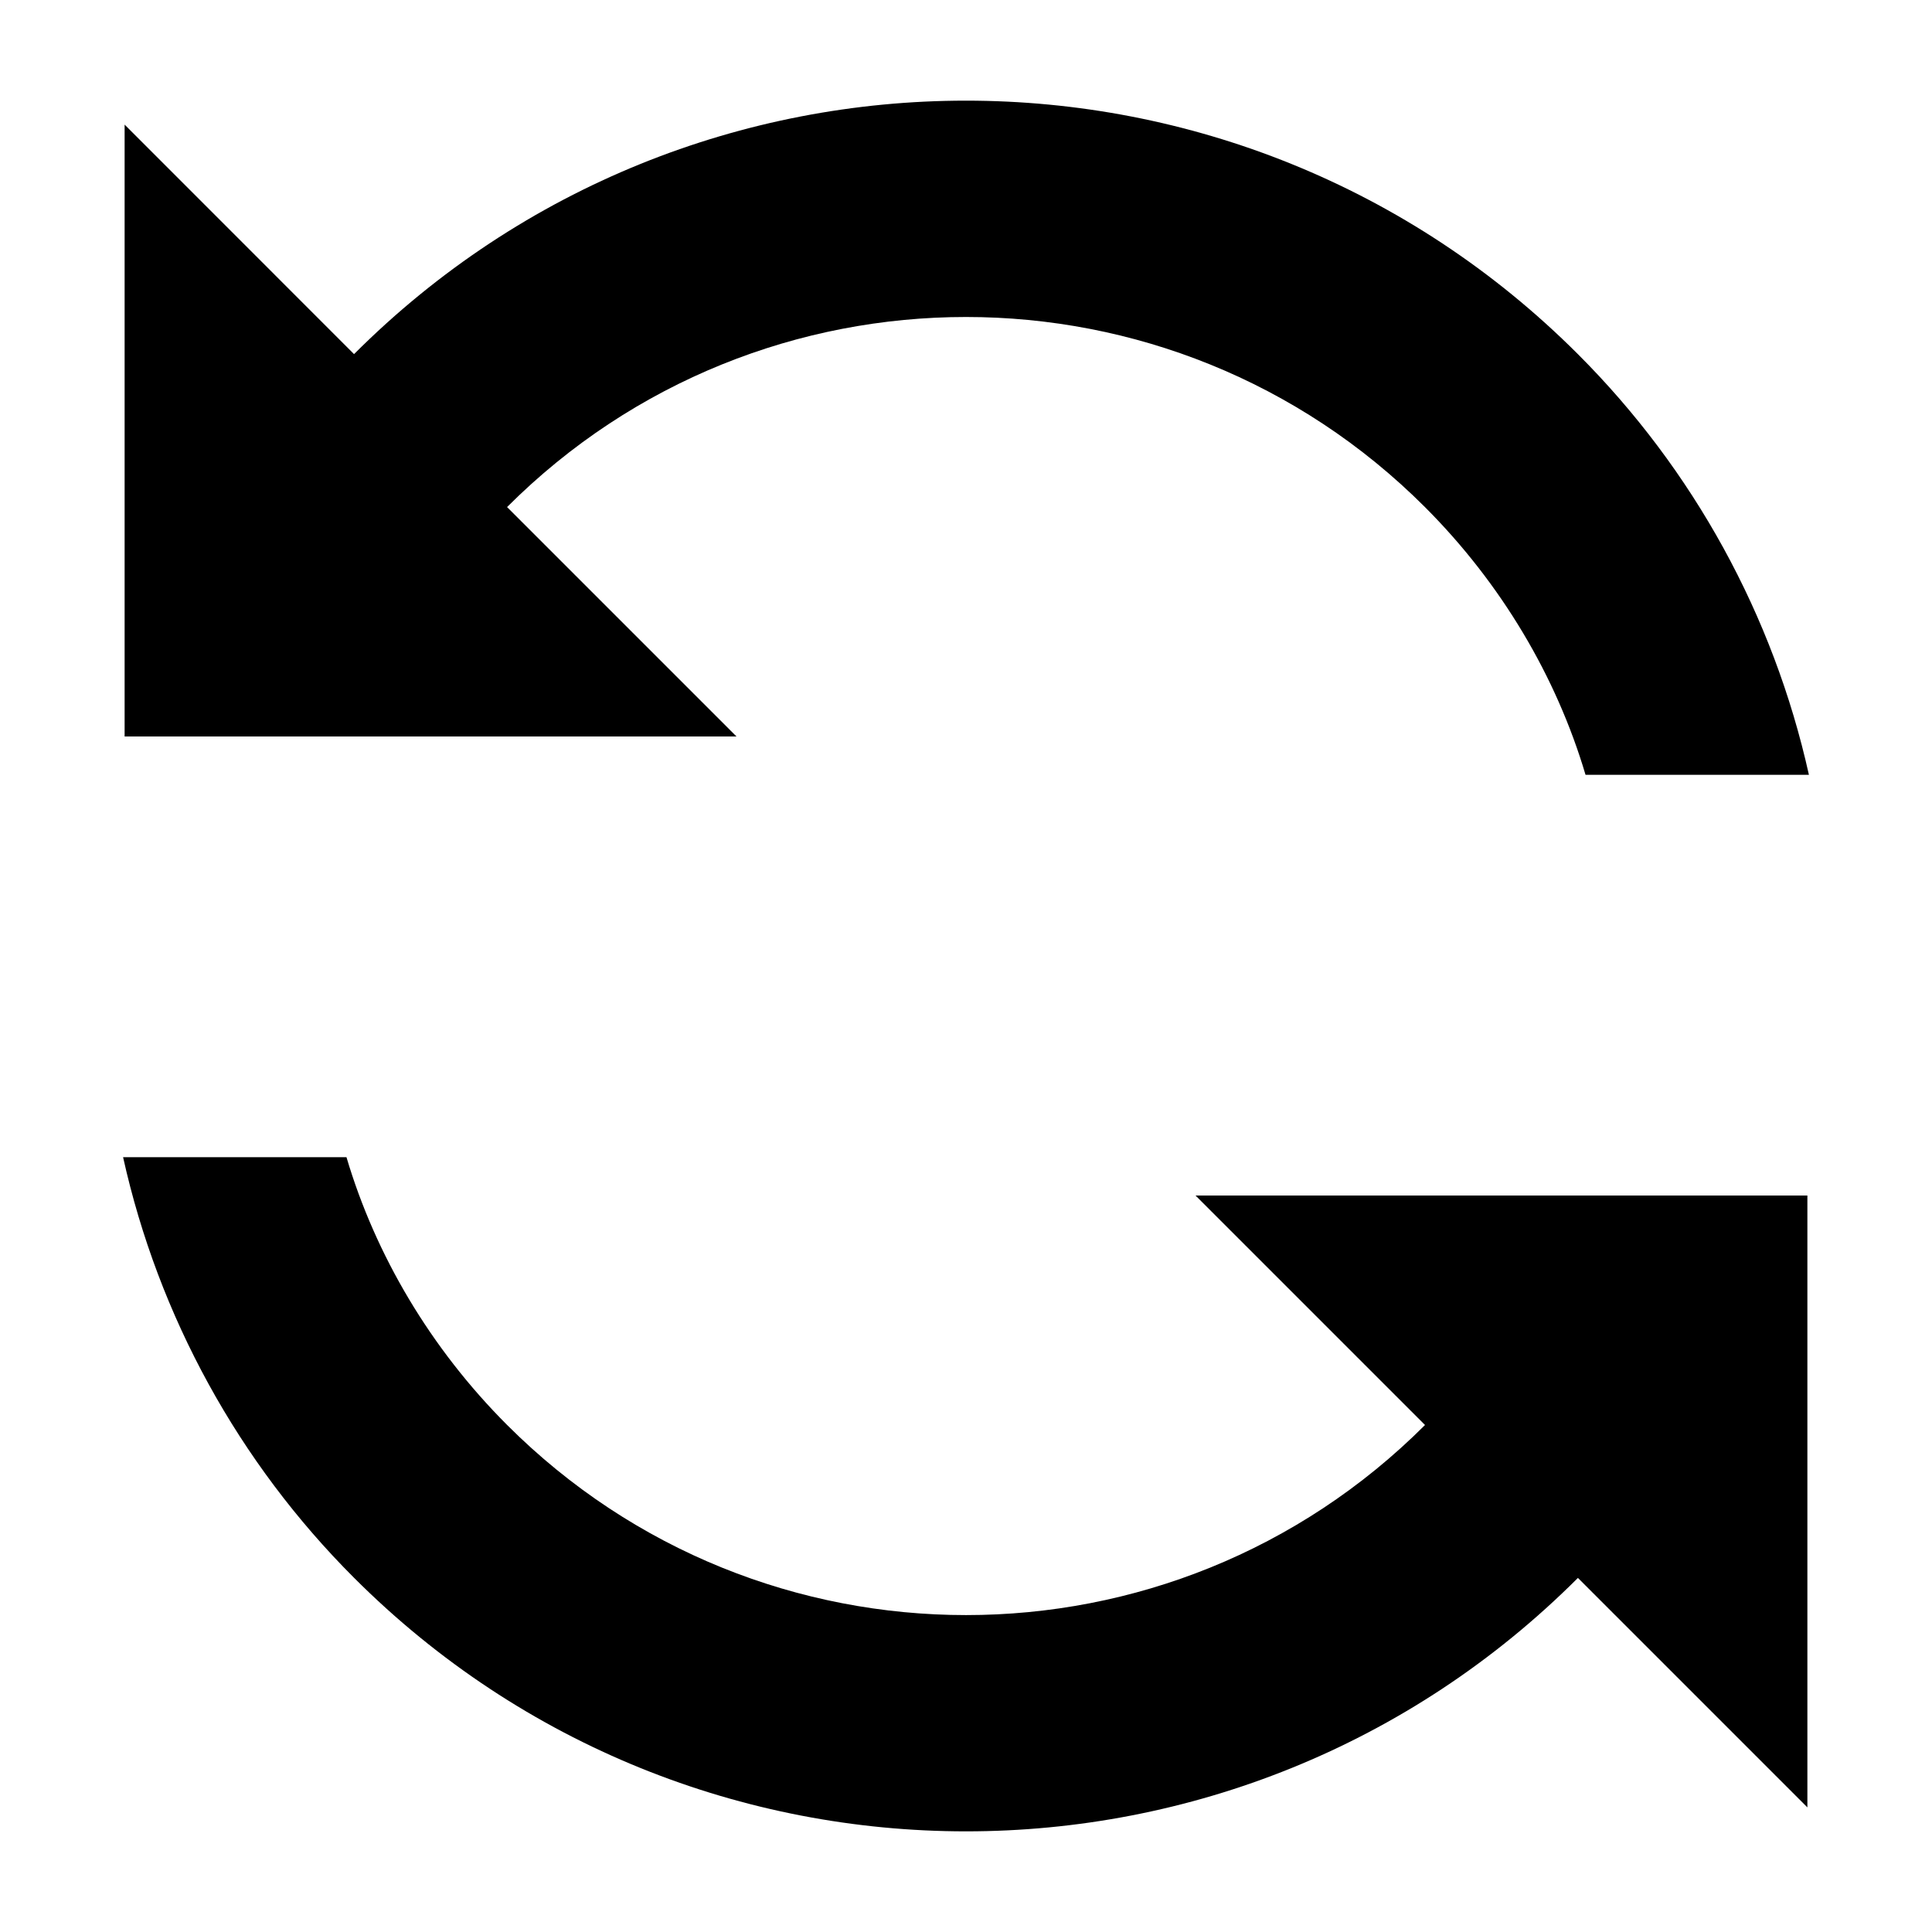
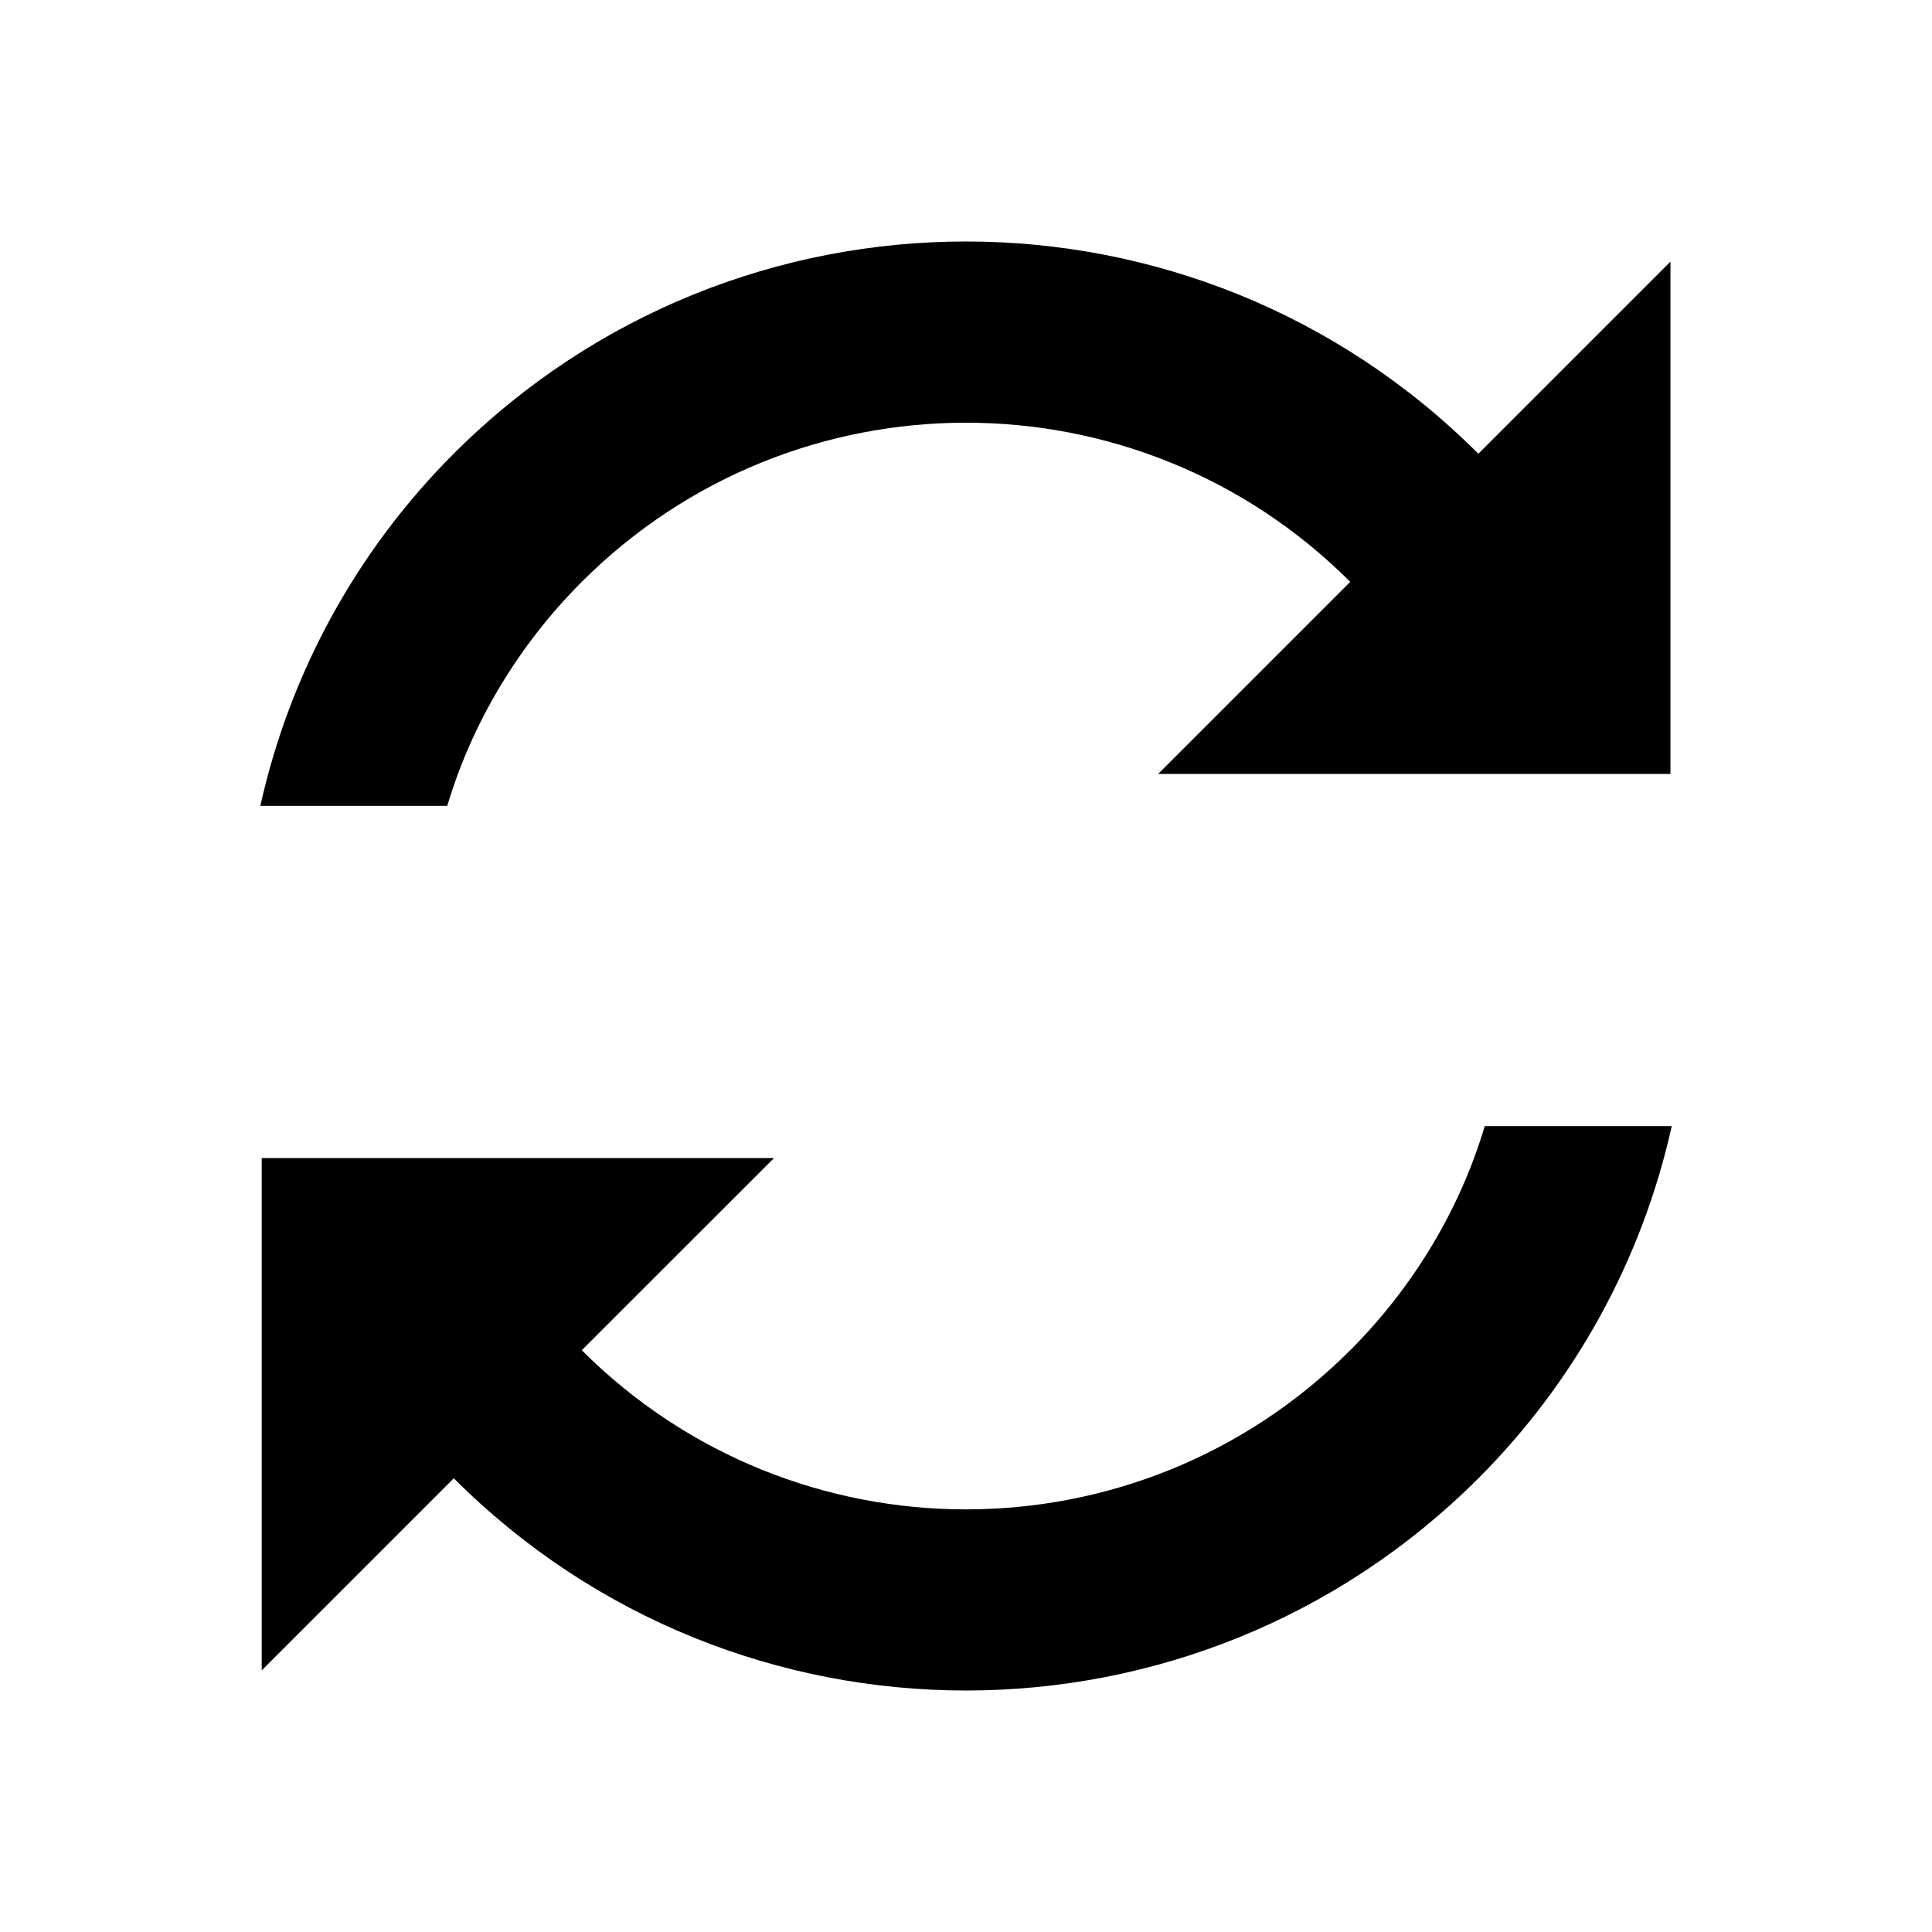
<svg xmlns="http://www.w3.org/2000/svg" viewBox="0 0 24 24" version="1.1" id="svg1" xml:space="preserve">
  <defs id="defs1">
    <linearGradient id="swatch1">
      <stop style="stop-color:#ef5552;stop-opacity:1;" offset="0" id="stop1" />
    </linearGradient>
    <radialGradient id="lorc-spiky-eclipse-gradient-0">
      <stop offset="0%" stop-color="#000" stop-opacity="1" id="stop1-8" />
      <stop offset="100%" stop-color="#000" stop-opacity="1" id="stop2" />
    </radialGradient>
  </defs>
  <path id="path6" d="" style="stroke-width:1" />
-   <path d="m 6.299,6.299 a 8.063,8.063 0 0 1 11.402,0 c 0.95,0.95 1.634,2.109 1.995,3.326 h 2.775 a 10.656,10.656 0 0 0 -2.87,-5.226 10.75,10.75 0 0 0 -15.203,0 L 1.548,1.548 v 7.601 h 7.601 m 10.452,10.452 2.851,2.851 v -7.601 h -7.601 l 2.851,2.851 a 8.063,8.063 0 0 1 -11.402,0 C 5.349,16.751 4.665,15.592 4.304,14.375 H 1.529 a 10.656,10.656 0 0 0 2.87,5.226 10.75,10.75 0 0 0 15.203,0 z" id="path1" style="stroke-width:1" />
+   <path d="m 7.227,16.773 a 6.75,6.75 0 0 0 9.546,0 c 0.795,-0.795 1.368,-1.766 1.671,-2.784 h 2.323 a 8.921,8.921 0 0 1 -2.402,4.375 9,9 0 0 1 -12.728,0 l -2.386,2.386 v -6.364 h 6.364 m 8.75,-8.75 2.386,-2.386 v 6.364 h -6.364 l 2.386,-2.386 a 6.75,6.75 0 0 0 -9.546,0 C 6.432,8.023 5.859,8.993 5.556,10.011 H 3.234 a 8.921,8.921 0 0 1 2.402,-4.375 9,9 0 0 1 12.728,0 z" id="path1" style="stroke-width:1" />
</svg>
